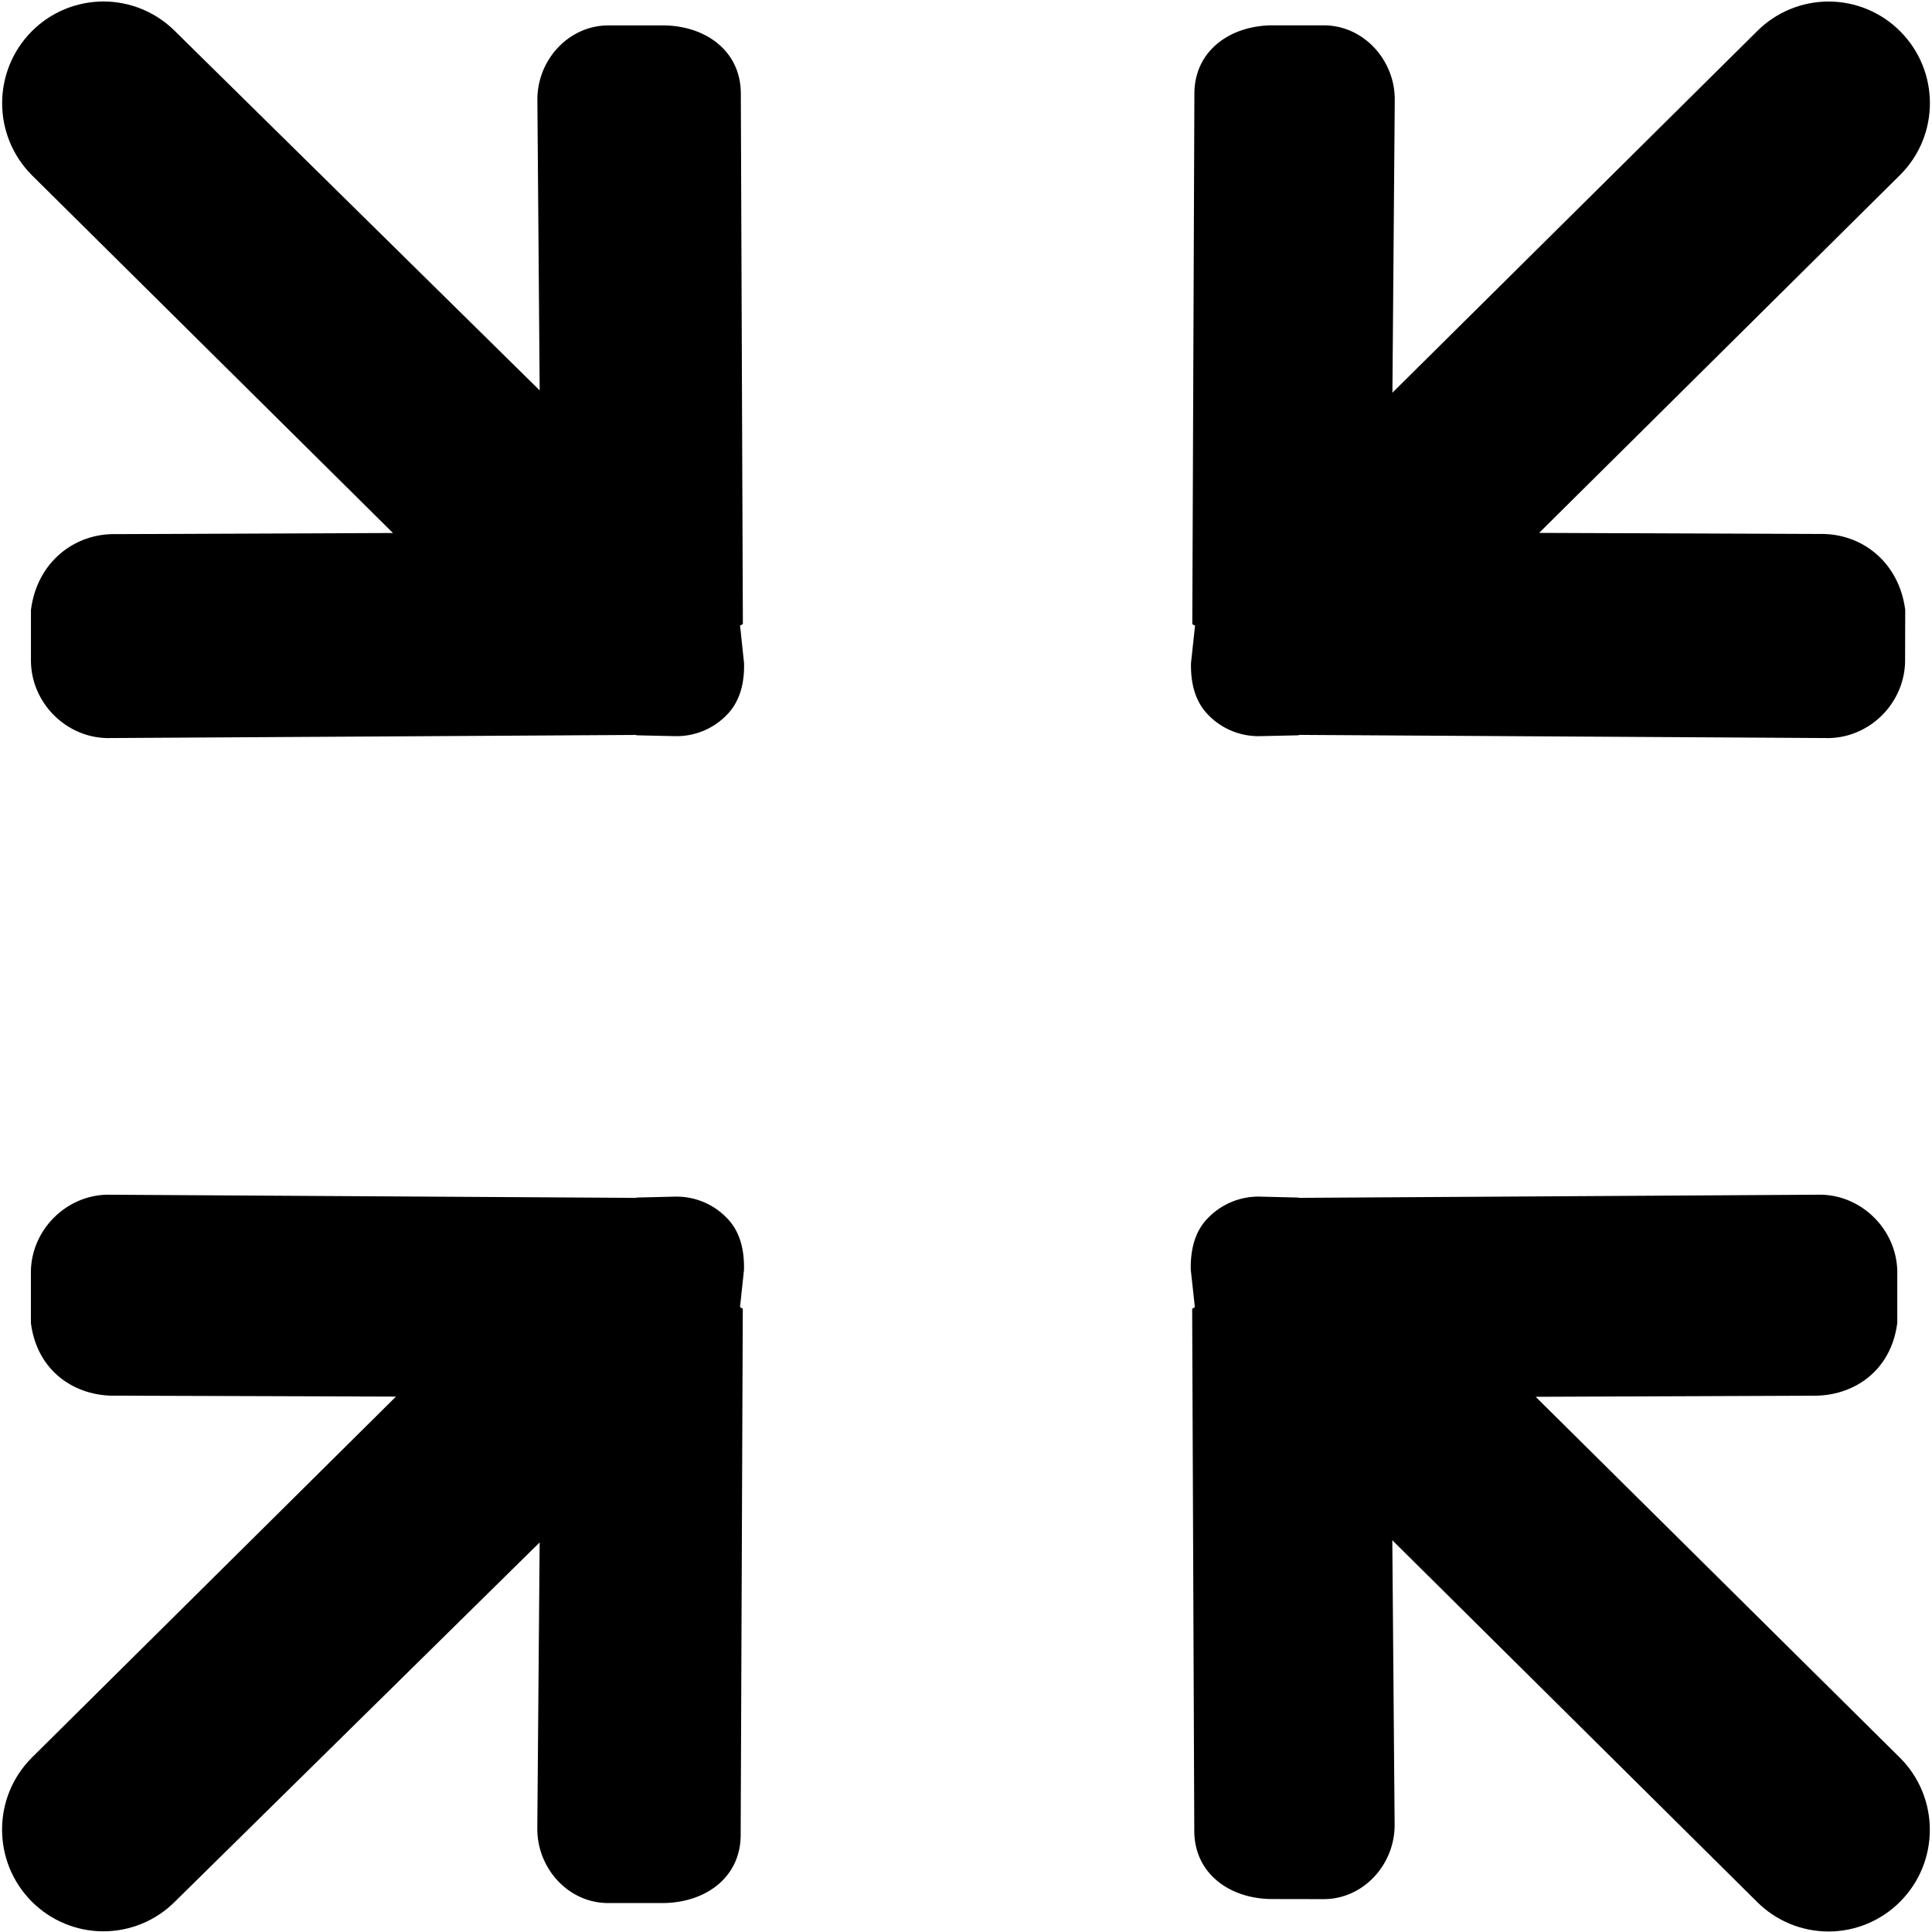
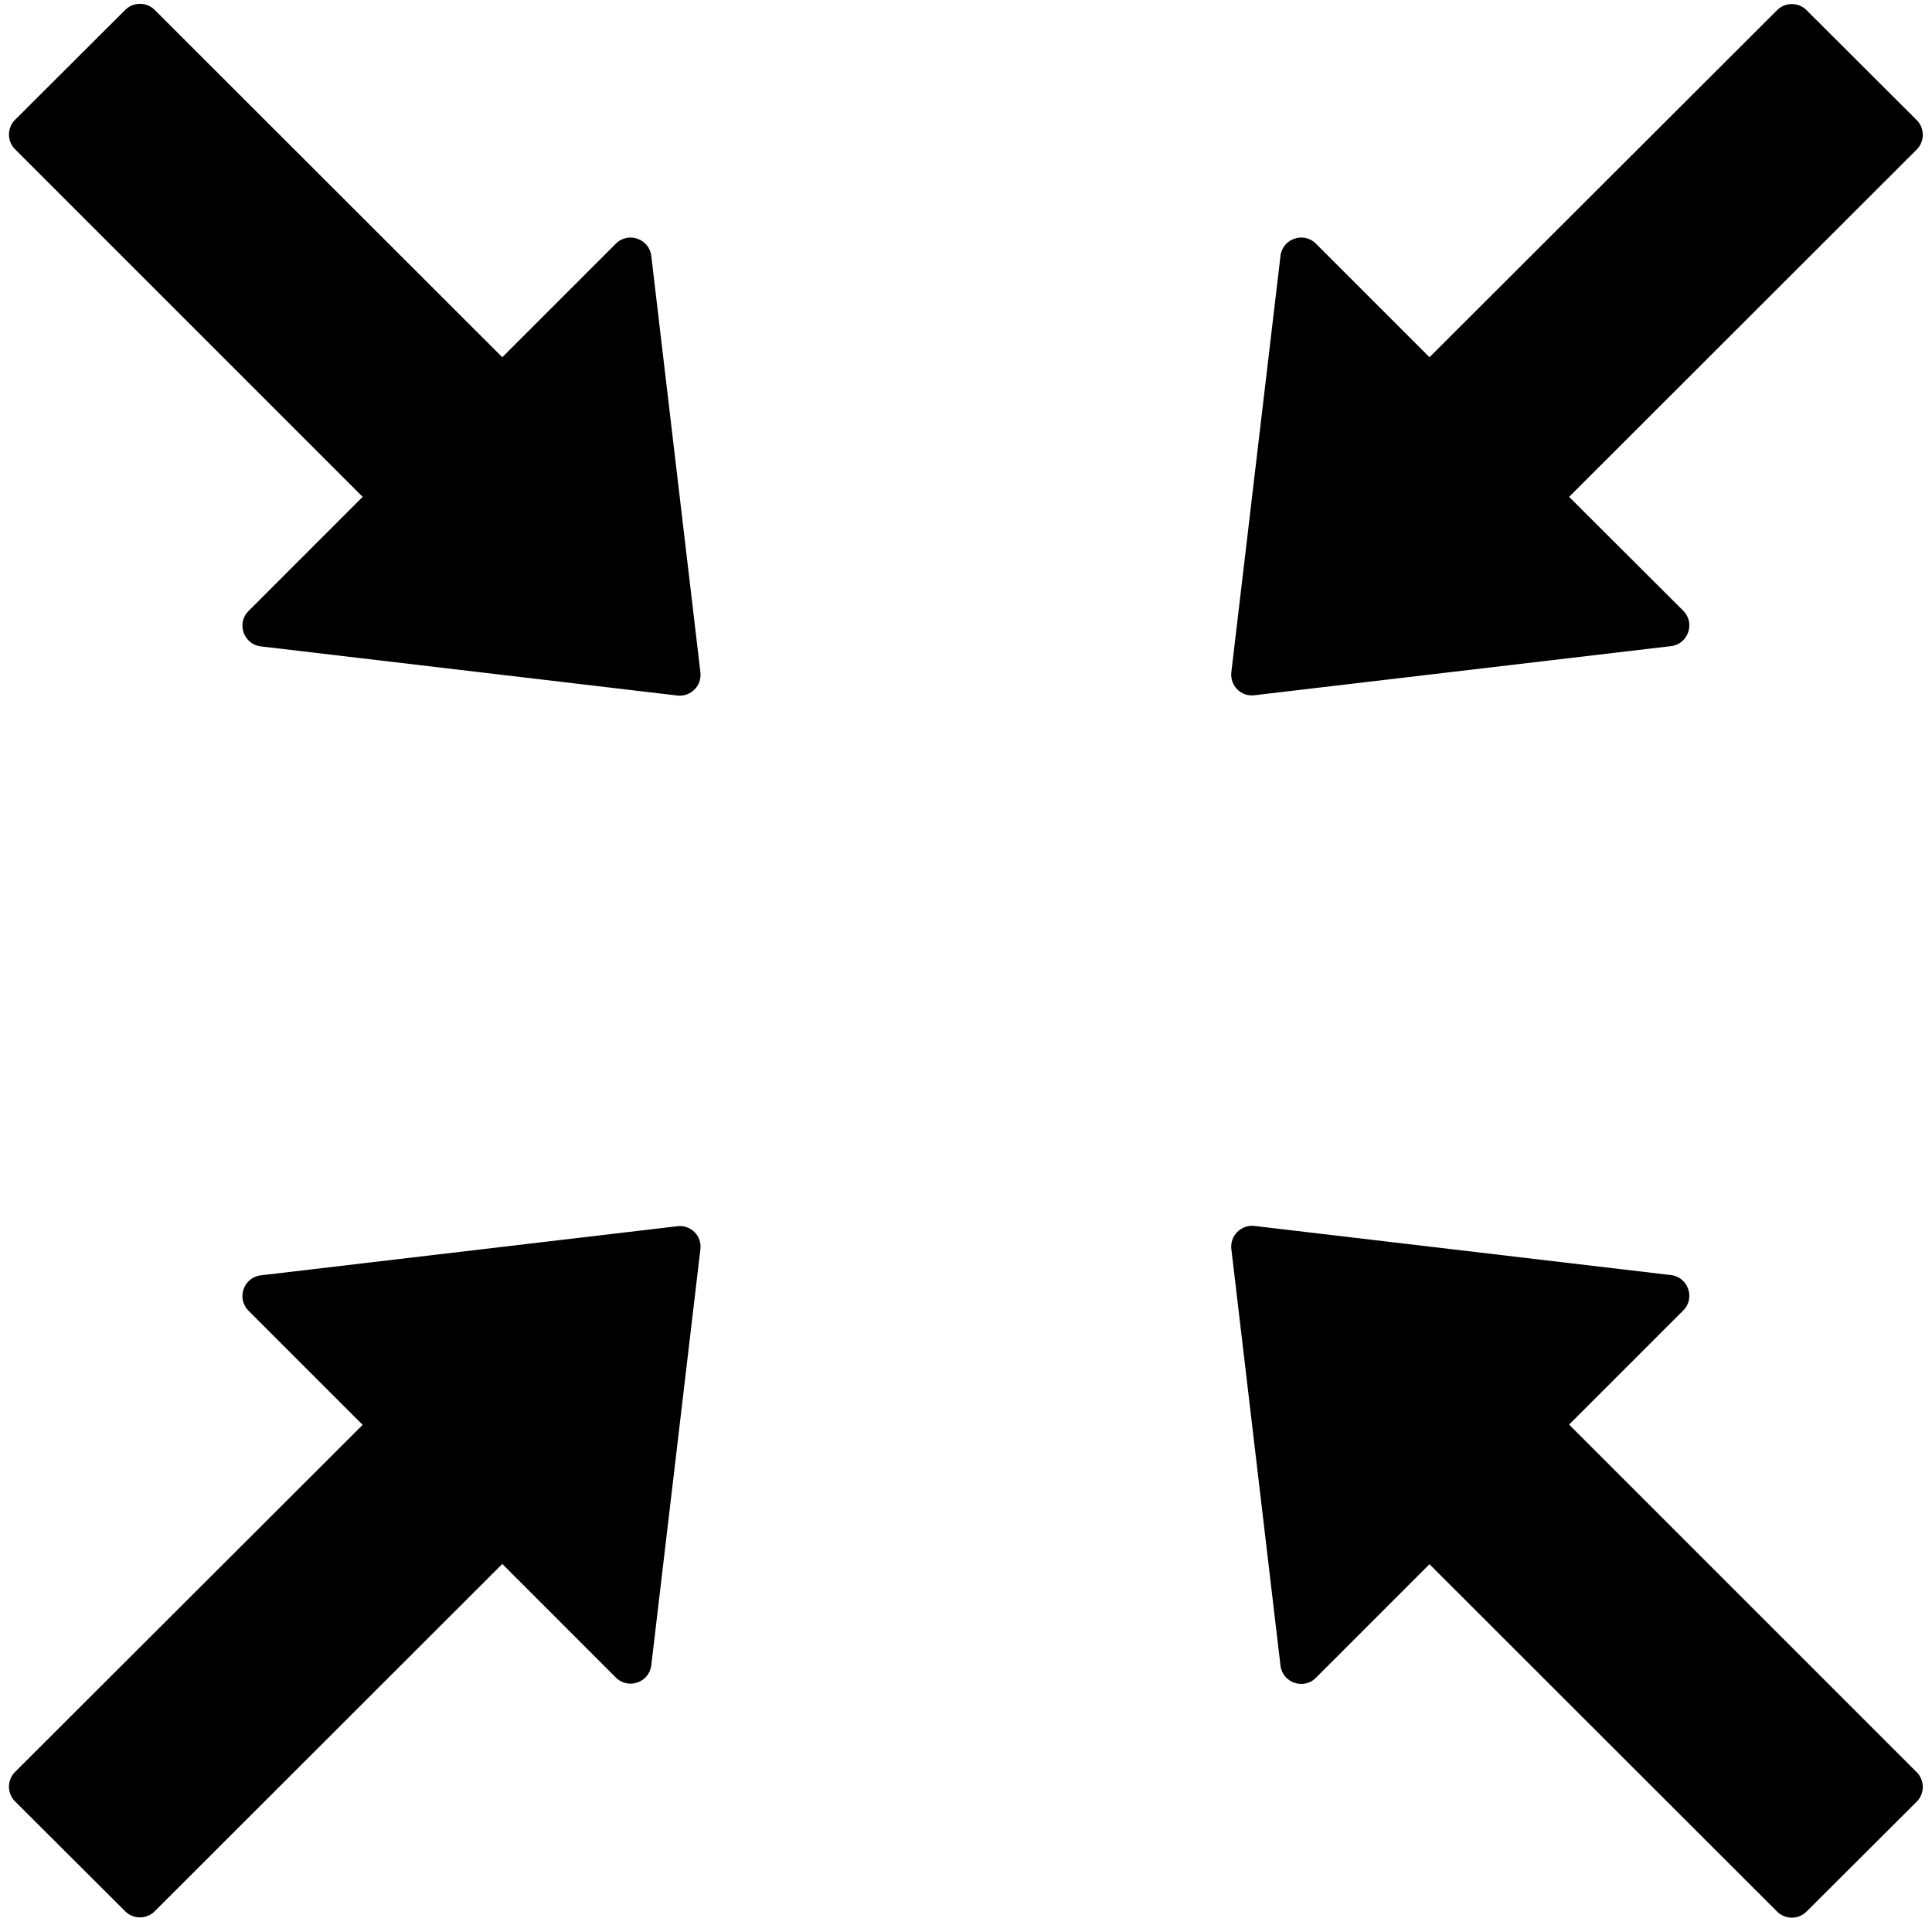
- <svg xmlns="http://www.w3.org/2000/svg" width="128" height="128">
-   <path d="M49.217 41.329l-.136-35.24c-.06-2.715-2.302-4.345-5.022-4.405h-3.65c-2.712-.06-4.866 2.303-4.806 5.016l.152 19.164-24.151-23.79a6.698 6.698 0 0 0-9.499 0 6.76 6.76 0 0 0 0 9.526l23.93 23.713-18.345.074c-2.712-.069-5.228 1.813-5.64 5.02v3.462c.069 2.721 2.31 4.97 5.022 5.03l35.028-.207c.052.005.087.025.133.025l2.457.054a4.626 4.626 0 0 0 3.436-1.38c.88-.874 1.205-2.096 1.169-3.462l-.262-2.465c0-.048.182-.081.182-.136h.002zm52.523 51.212l18.32-.073c2.713.06 5.224-1.609 5.64-4.815v-3.462c-.068-2.722-2.317-4.97-5.021-5.04l-34.58.21c-.053 0-.086-.021-.138-.021l-2.451-.06a4.64 4.64 0 0 0-3.445 1.381c-.885.868-1.201 2.094-1.174 3.46l.27 2.46c.005.06-.177.095-.177.141l.141 34.697c.069 2.713 2.31 4.338 5.022 4.397l3.45.006c2.705.062 4.867-2.31 4.8-5.026l-.153-18.752 24.151 23.946a6.69 6.69 0 0 0 9.494 0 6.747 6.747 0 0 0 0-9.523L101.74 92.54v.001zM48.125 80.662a4.636 4.636 0 0 0-3.437-1.382l-2.457.06c-.05 0-.082.022-.137.022l-35.025-.21c-2.712.07-4.957 2.318-5.022 5.04v3.462c.409 3.206 2.925 4.874 5.633 4.814l18.554.06-24.132 23.928c-2.62 2.626-2.62 6.89 0 9.524a6.694 6.694 0 0 0 9.496 0l24.155-23.79-.155 18.866c-.06 2.722 2.094 5.093 4.801 5.025h3.65c2.72-.069 4.962-1.685 5.022-4.406l.141-34.956c0-.05-.182-.082-.182-.136l.262-2.46c.03-1.366-.286-2.592-1.166-3.46h-.001zM80.08 47.397a4.62 4.62 0 0 0 3.443 1.374l2.45-.054c.055 0 .088-.02.143-.028l35.08.21c2.712-.062 4.953-2.312 5.021-5.033l.009-3.463c-.417-3.211-2.937-5.084-5.64-5.025l-18.615-.073 23.917-23.715c2.63-2.623 2.63-6.879.008-9.513a6.691 6.691 0 0 0-9.494 0L92.251 26.016l.155-19.312c.065-2.713-2.097-5.085-4.802-5.025h-3.45c-2.713.069-4.954 1.693-5.022 4.406l-.139 35.247c0 .054.18.088.18.136l-.267 2.465c-.028 1.366.288 2.588 1.174 3.463v.001z" />
+ <svg xmlns="http://www.w3.org/2000/svg" width="129px" height="129px" viewBox="0 0 129 129" version="1.1">
+   <g id="页面-1" stroke="none" stroke-width="1" fill-rule="evenodd">
+     <g id="exit-fullscreen" transform="translate(0.429688, 0.085938)" fill-rule="nonzero">
+       <path d="M43.056,16.997 C42.917,15.851 41.51,15.365 40.694,16.181 L33.108,23.767 L9.896,0.573 C9.358,0.035 8.472,0.035 7.934,0.573 L0.573,7.917 C0.035,8.455 0.035,9.34 0.573,9.878 L23.785,33.09 L16.163,40.712 C15.347,41.528 15.833,42.934 16.979,43.073 L44.792,46.354 C45.677,46.458 46.441,45.712 46.337,44.809 L43.056,16.997 Z M44.809,81.788 L16.979,85.069 C15.833,85.208 15.347,86.615 16.163,87.431 L23.785,95.052 L0.573,118.229 C0.035,118.767 0.035,119.653 0.573,120.191 L7.934,127.535 C8.472,128.073 9.358,128.073 9.896,127.535 L33.108,104.34 L40.694,111.927 C41.51,112.743 42.917,112.257 43.056,111.111 L46.337,83.316 C46.441,82.431 45.694,81.684 44.809,81.788 Z M83.316,46.337 L111.146,43.056 C112.292,42.917 112.778,41.51 111.962,40.694 L104.34,33.09 L127.552,9.896 C128.09,9.358 128.09,8.472 127.552,7.934 L120.191,0.59 C119.653,0.052 118.767,0.052 118.229,0.59 L95.017,23.767 L87.431,16.181 C86.615,15.365 85.208,15.851 85.069,16.997 L81.788,44.792 C81.684,45.694 82.431,46.441 83.316,46.337 Z M104.34,95.035 L111.962,87.413 C112.778,86.597 112.292,85.191 111.146,85.052 L83.333,81.771 C82.448,81.667 81.684,82.413 81.788,83.316 L85.069,111.128 C85.208,112.274 86.615,112.76 87.431,111.944 L95.017,104.358 L118.229,127.552 C118.767,128.09 119.653,128.09 120.191,127.552 L127.552,120.208 C128.09,119.67 128.09,118.785 127.552,118.247 L104.34,95.035 Z" id="形状" />
+     </g>
+   </g>
</svg>
